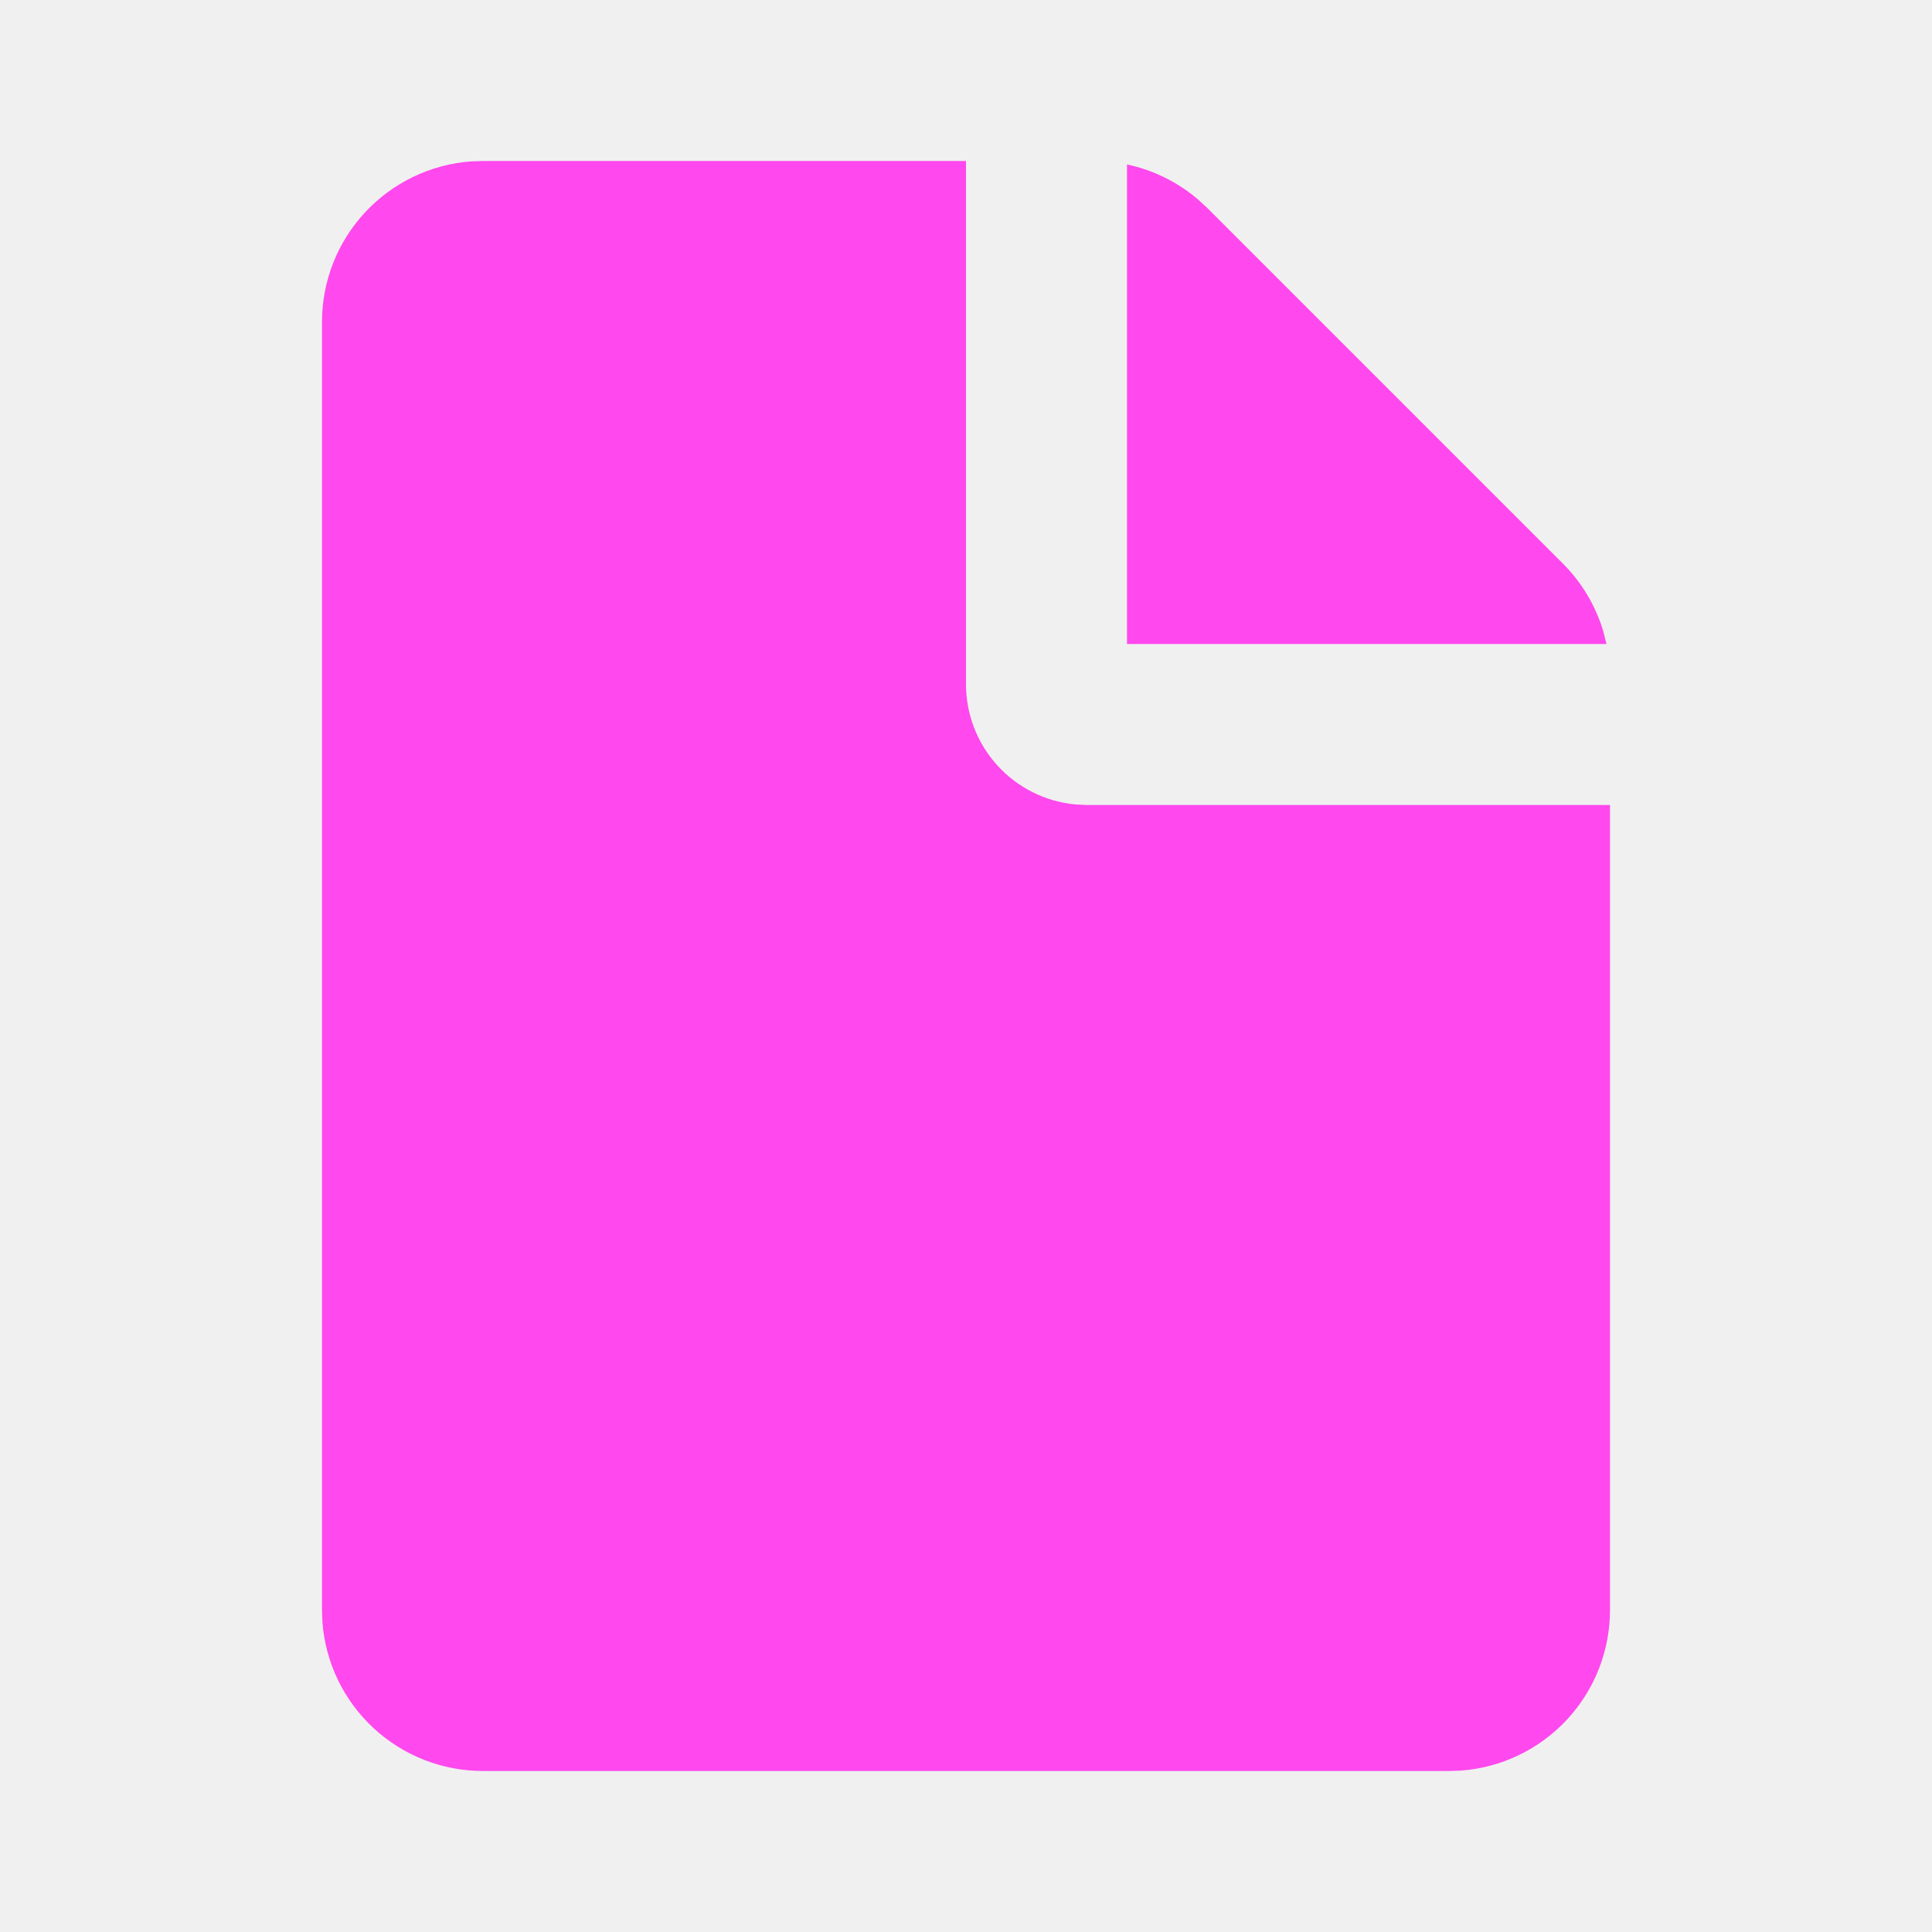
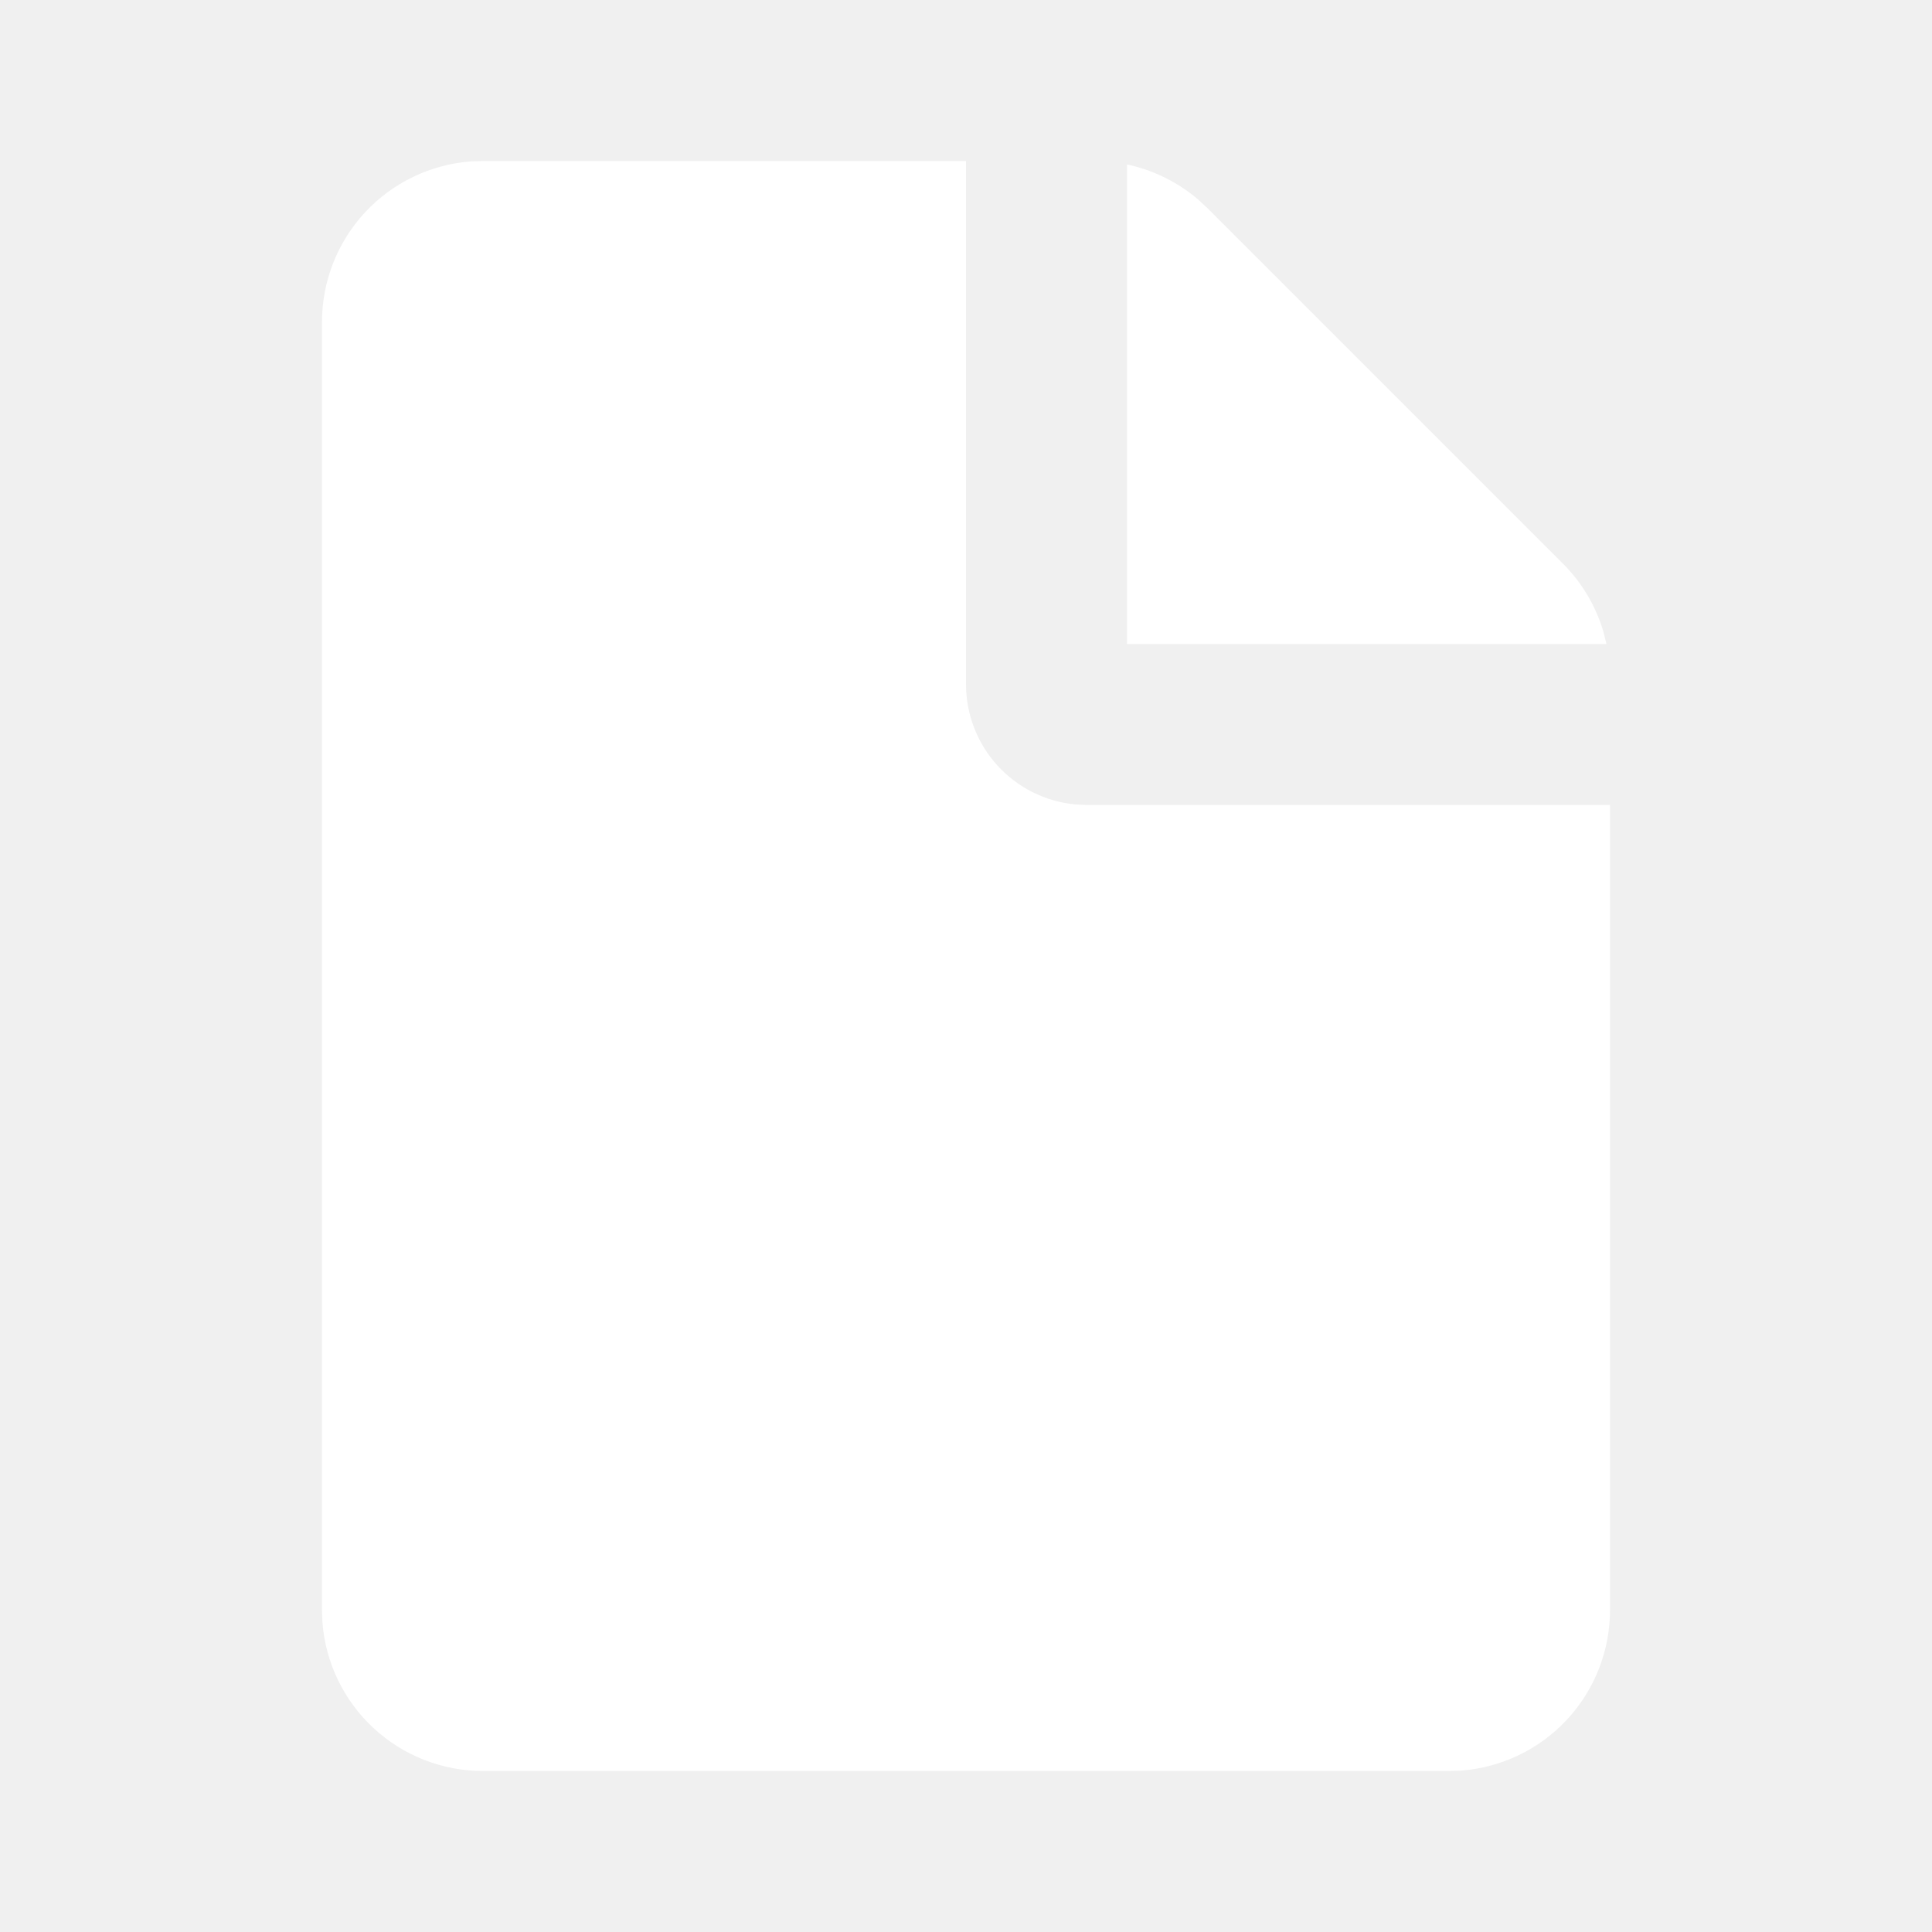
<svg xmlns="http://www.w3.org/2000/svg" width="131" height="131" viewBox="0 0 131 131" fill="none">
  <g clip-path="url(#clip0_64_9)">
-     <path d="M65.5 10.917V46.396C65.5 48.431 66.258 50.394 67.627 51.9C68.995 53.407 70.876 54.35 72.901 54.545L73.688 54.583H109.167V109.167C109.168 111.921 108.127 114.574 106.255 116.593C104.382 118.612 101.815 119.849 99.069 120.056L98.25 120.083H32.75C29.996 120.084 27.343 119.044 25.324 117.171C23.304 115.299 22.067 112.732 21.861 109.985L21.833 109.167V21.833C21.832 19.079 22.873 16.427 24.745 14.407C26.618 12.387 29.185 11.15 31.931 10.944L32.75 10.917H65.5ZM76.417 11.151C78.182 11.526 79.826 12.332 81.204 13.498L81.875 14.115L105.968 38.208C107.247 39.486 108.189 41.062 108.708 42.793L108.927 43.667H76.417V11.151Z" fill="#FF48ED" />
+     <path d="M65.5 10.917V46.396C65.5 48.431 66.258 50.394 67.627 51.9C68.995 53.407 70.876 54.35 72.901 54.545L73.688 54.583H109.167V109.167C109.168 111.921 108.127 114.574 106.255 116.593C104.382 118.612 101.815 119.85 99.069 120.056L98.25 120.083H32.75C29.996 120.084 27.343 119.044 25.324 117.171C23.304 115.299 22.067 112.732 21.861 109.985L21.833 109.167V21.833C21.832 19.079 22.873 16.427 24.745 14.407C26.618 12.387 29.185 11.15 31.931 10.944L32.75 10.917H65.5ZM76.417 11.151C78.182 11.526 79.826 12.332 81.204 13.498L81.875 14.115L105.968 38.208C107.247 39.486 108.189 41.062 108.708 42.793L108.926 43.667H76.417V11.151Z" fill="white" />
  </g>
  <defs>
    <clipPath id="clip0_64_9">
      <rect width="131" height="131" fill="white" />
    </clipPath>
  </defs>
</svg>
